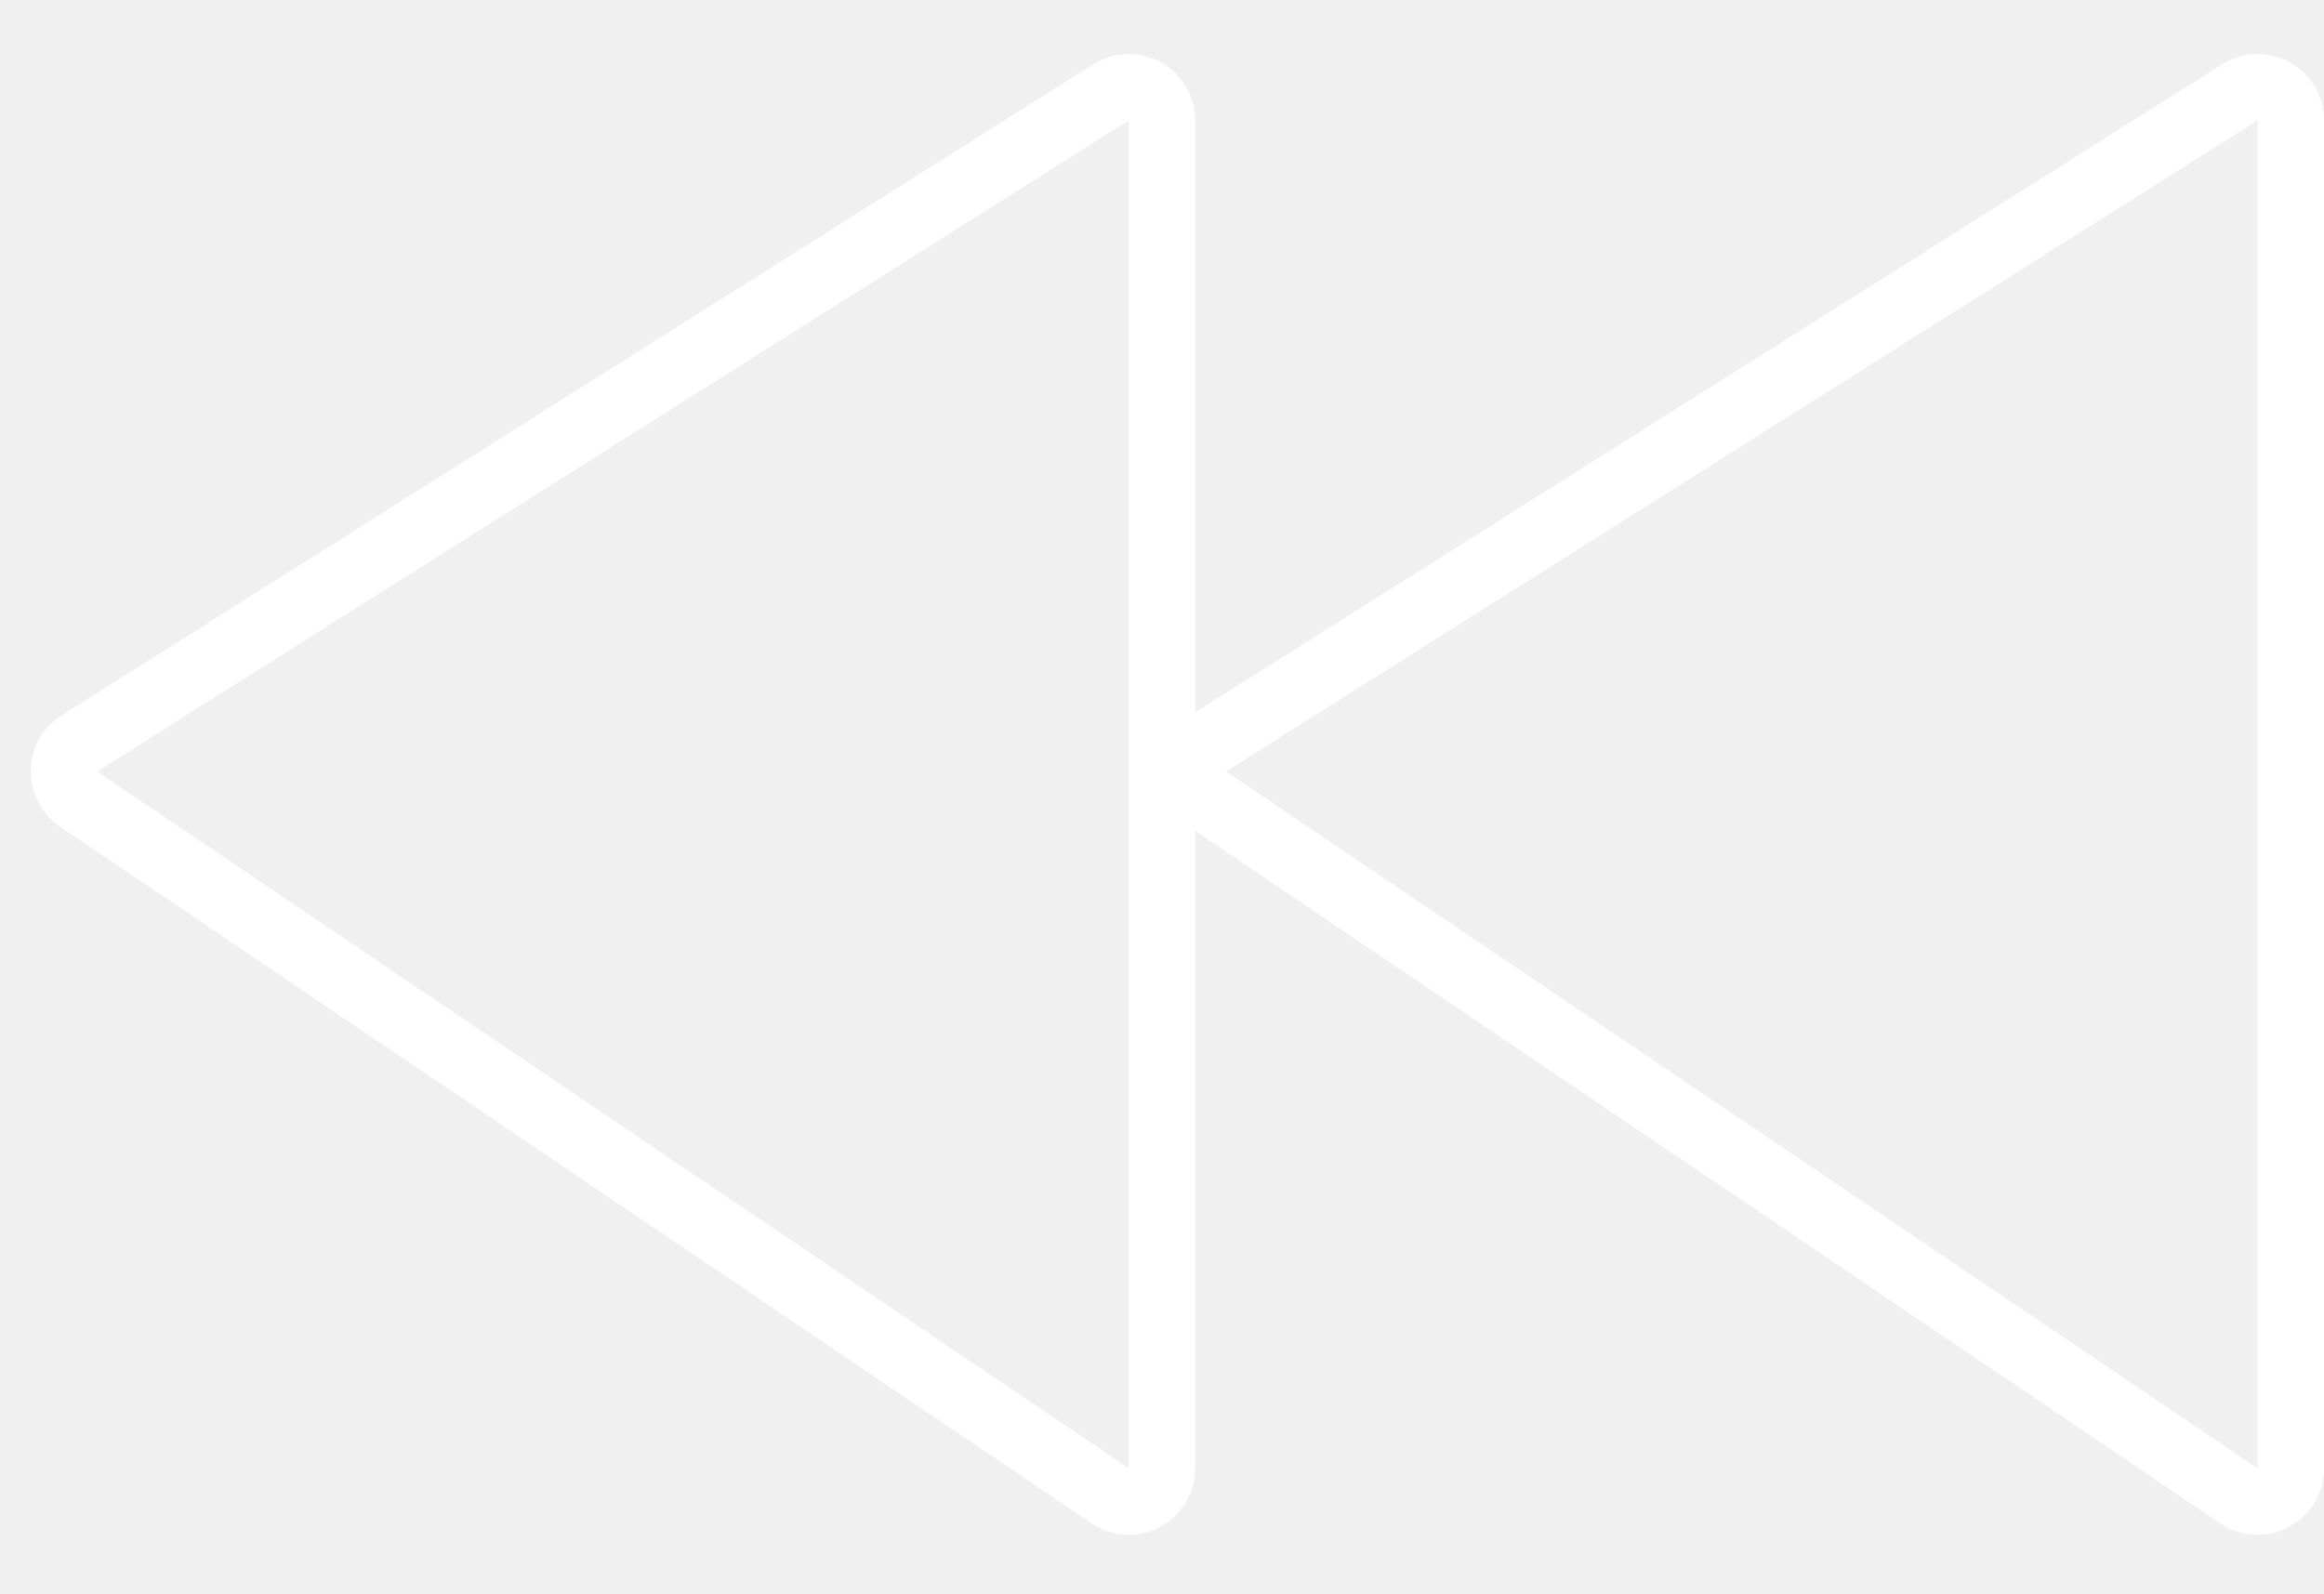
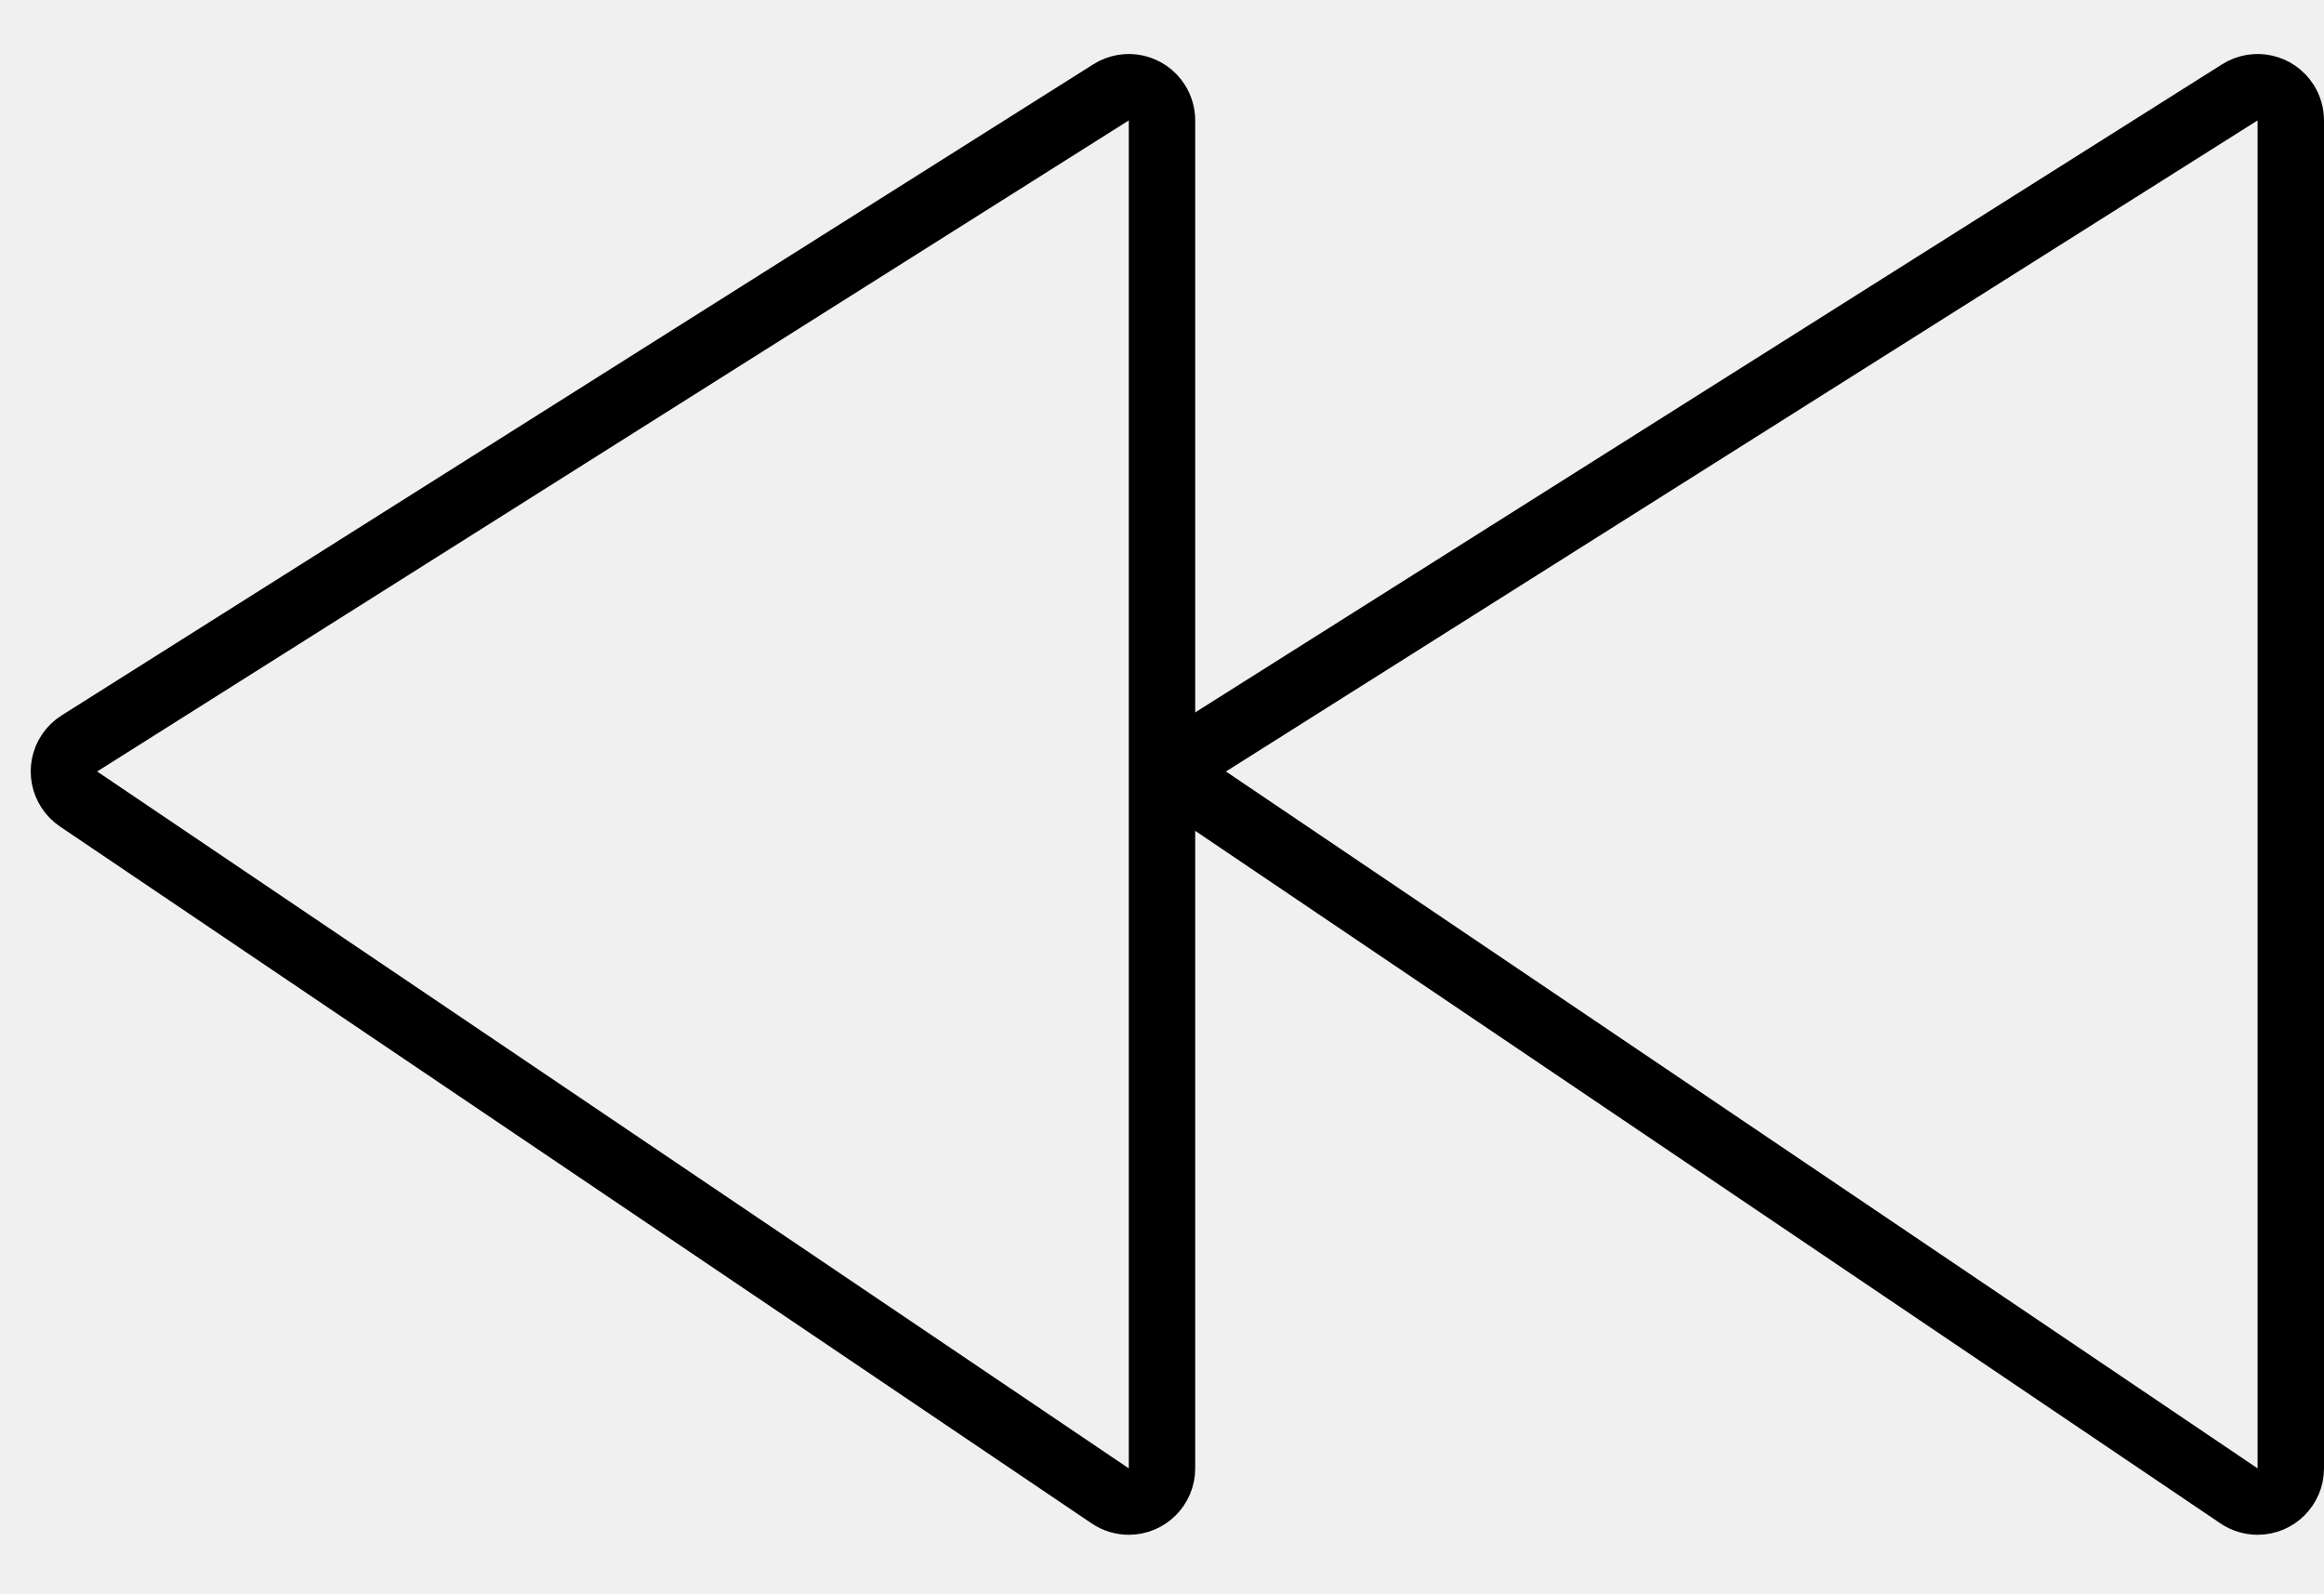
<svg xmlns="http://www.w3.org/2000/svg" width="35px" height="24px" viewBox="0 0 35 24" version="1.1">
-   <g id="06---PLAYER" stroke="none" stroke-width="1" fill="none" fill-rule="evenodd">
-     <g id="Artboard" transform="translate(-220, -307)" stroke="#FFFFFF">
-       <g id="picto24/back-rapide" transform="translate(237, 319) scale(-1, 1) translate(-237, -319) translate(219, 307)">
-         <path d="M17.5,1.814 L17.5,22.118 C17.5,22.394 17.724,22.618 18,22.618 C18.1,22.618 18.197,22.588 18.28,22.532 L33.817,12.035 C34.046,11.88 34.106,11.57 33.952,11.341 C33.913,11.283 33.863,11.235 33.804,11.198 L18.267,1.391 C18.033,1.243 17.725,1.313 17.577,1.547 C17.527,1.627 17.5,1.719 17.5,1.814 Z" id="picto24/avance-rapide" />
-         <path d="M0.5,1.814 L0.5,22.118 C0.5,22.394 0.724,22.618 1,22.618 C1.1,22.618 1.197,22.588 1.28,22.532 L16.817,12.035 C17.046,11.88 17.106,11.57 16.952,11.341 C16.913,11.283 16.863,11.235 16.804,11.198 L1.267,1.391 C1.033,1.243 0.725,1.313 0.577,1.547 C0.527,1.627 0.5,1.719 0.5,1.814 Z" id="picto24/avance-rapide-copy" />
+   <g stroke="none" stroke-width="1" fill="none" fill-rule="evenodd">
+     <g transform="translate(-220, -307)" stroke="currentColor">
+       <g transform="translate(237, 319) scale(-1, 1) translate(-237, -319) translate(219, 307)">
+         <path d="M17.5,1.814 L17.5,22.118 C17.5,22.394 17.724,22.618 18,22.618 C18.1,22.618 18.197,22.588 18.28,22.532 L33.817,12.035 C34.046,11.88 34.106,11.57 33.952,11.341 C33.913,11.283 33.863,11.235 33.804,11.198 L18.267,1.391 C18.033,1.243 17.725,1.313 17.577,1.547 C17.527,1.627 17.5,1.719 17.5,1.814 Z" />
+         <path d="M0.5,1.814 L0.5,22.118 C0.5,22.394 0.724,22.618 1,22.618 C1.1,22.618 1.197,22.588 1.28,22.532 L16.817,12.035 C17.046,11.88 17.106,11.57 16.952,11.341 C16.913,11.283 16.863,11.235 16.804,11.198 L1.267,1.391 C1.033,1.243 0.725,1.313 0.577,1.547 C0.527,1.627 0.5,1.719 0.5,1.814 Z" />
      </g>
    </g>
  </g>
</svg>
